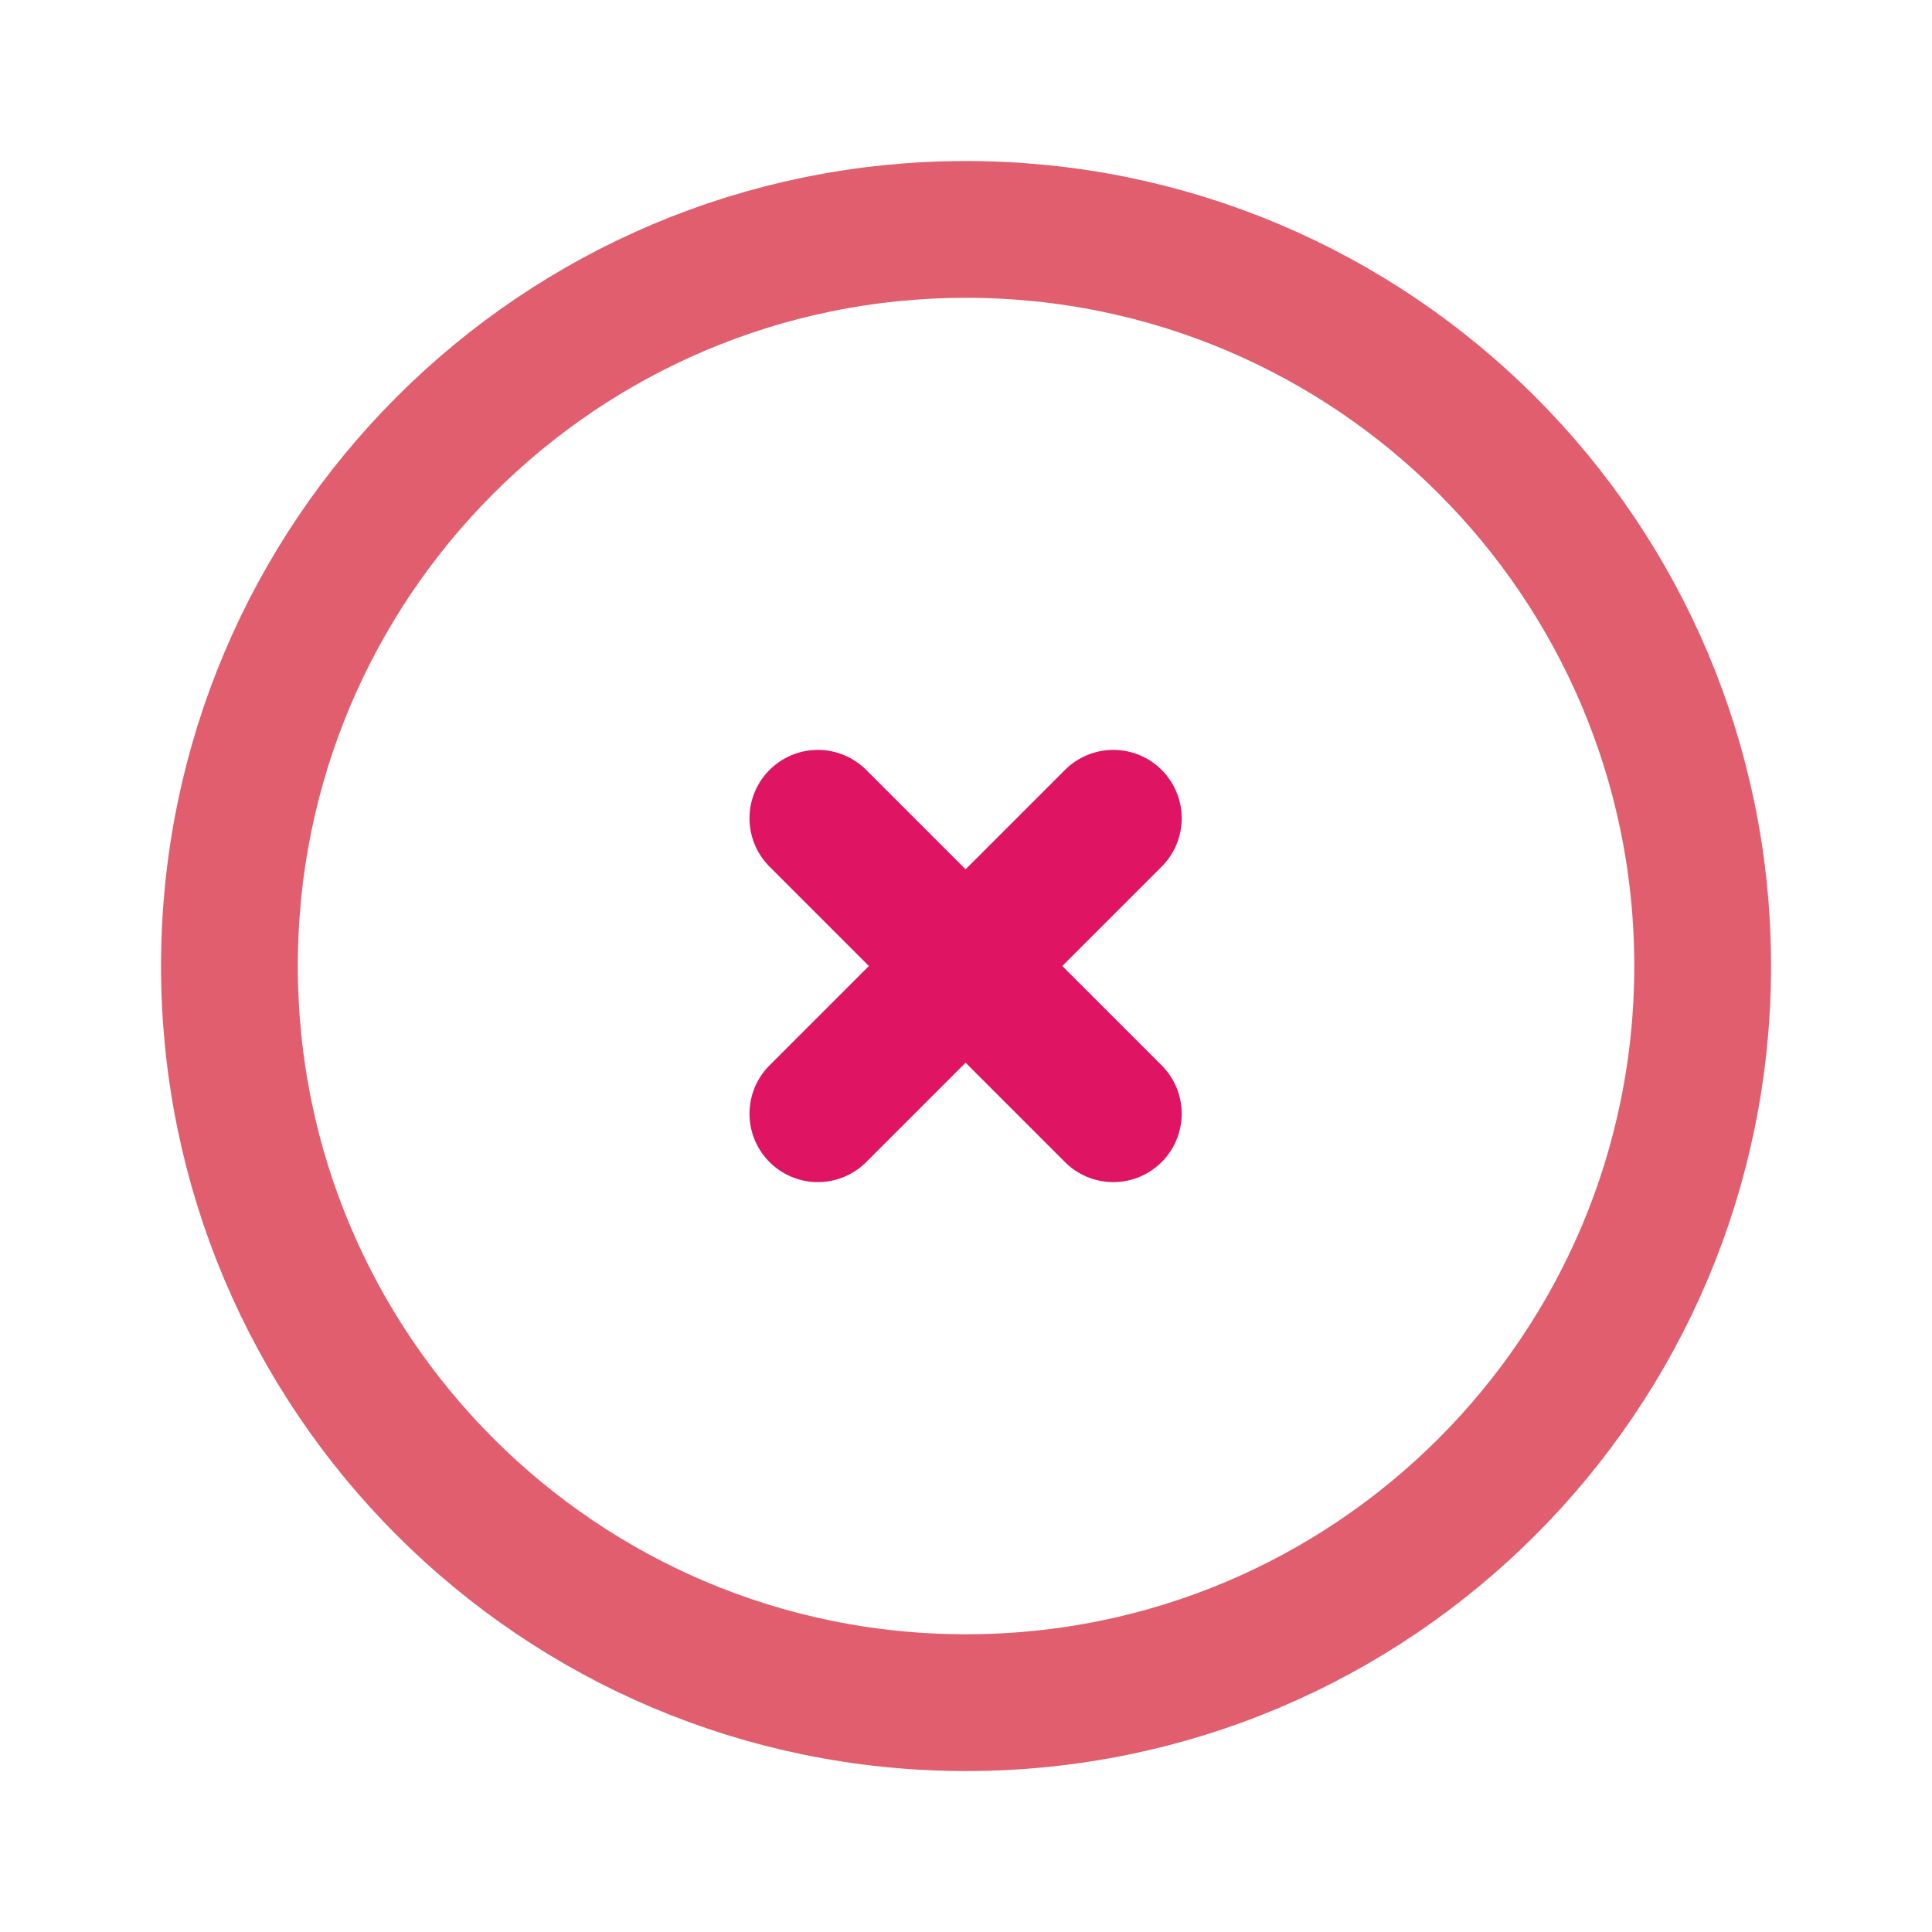
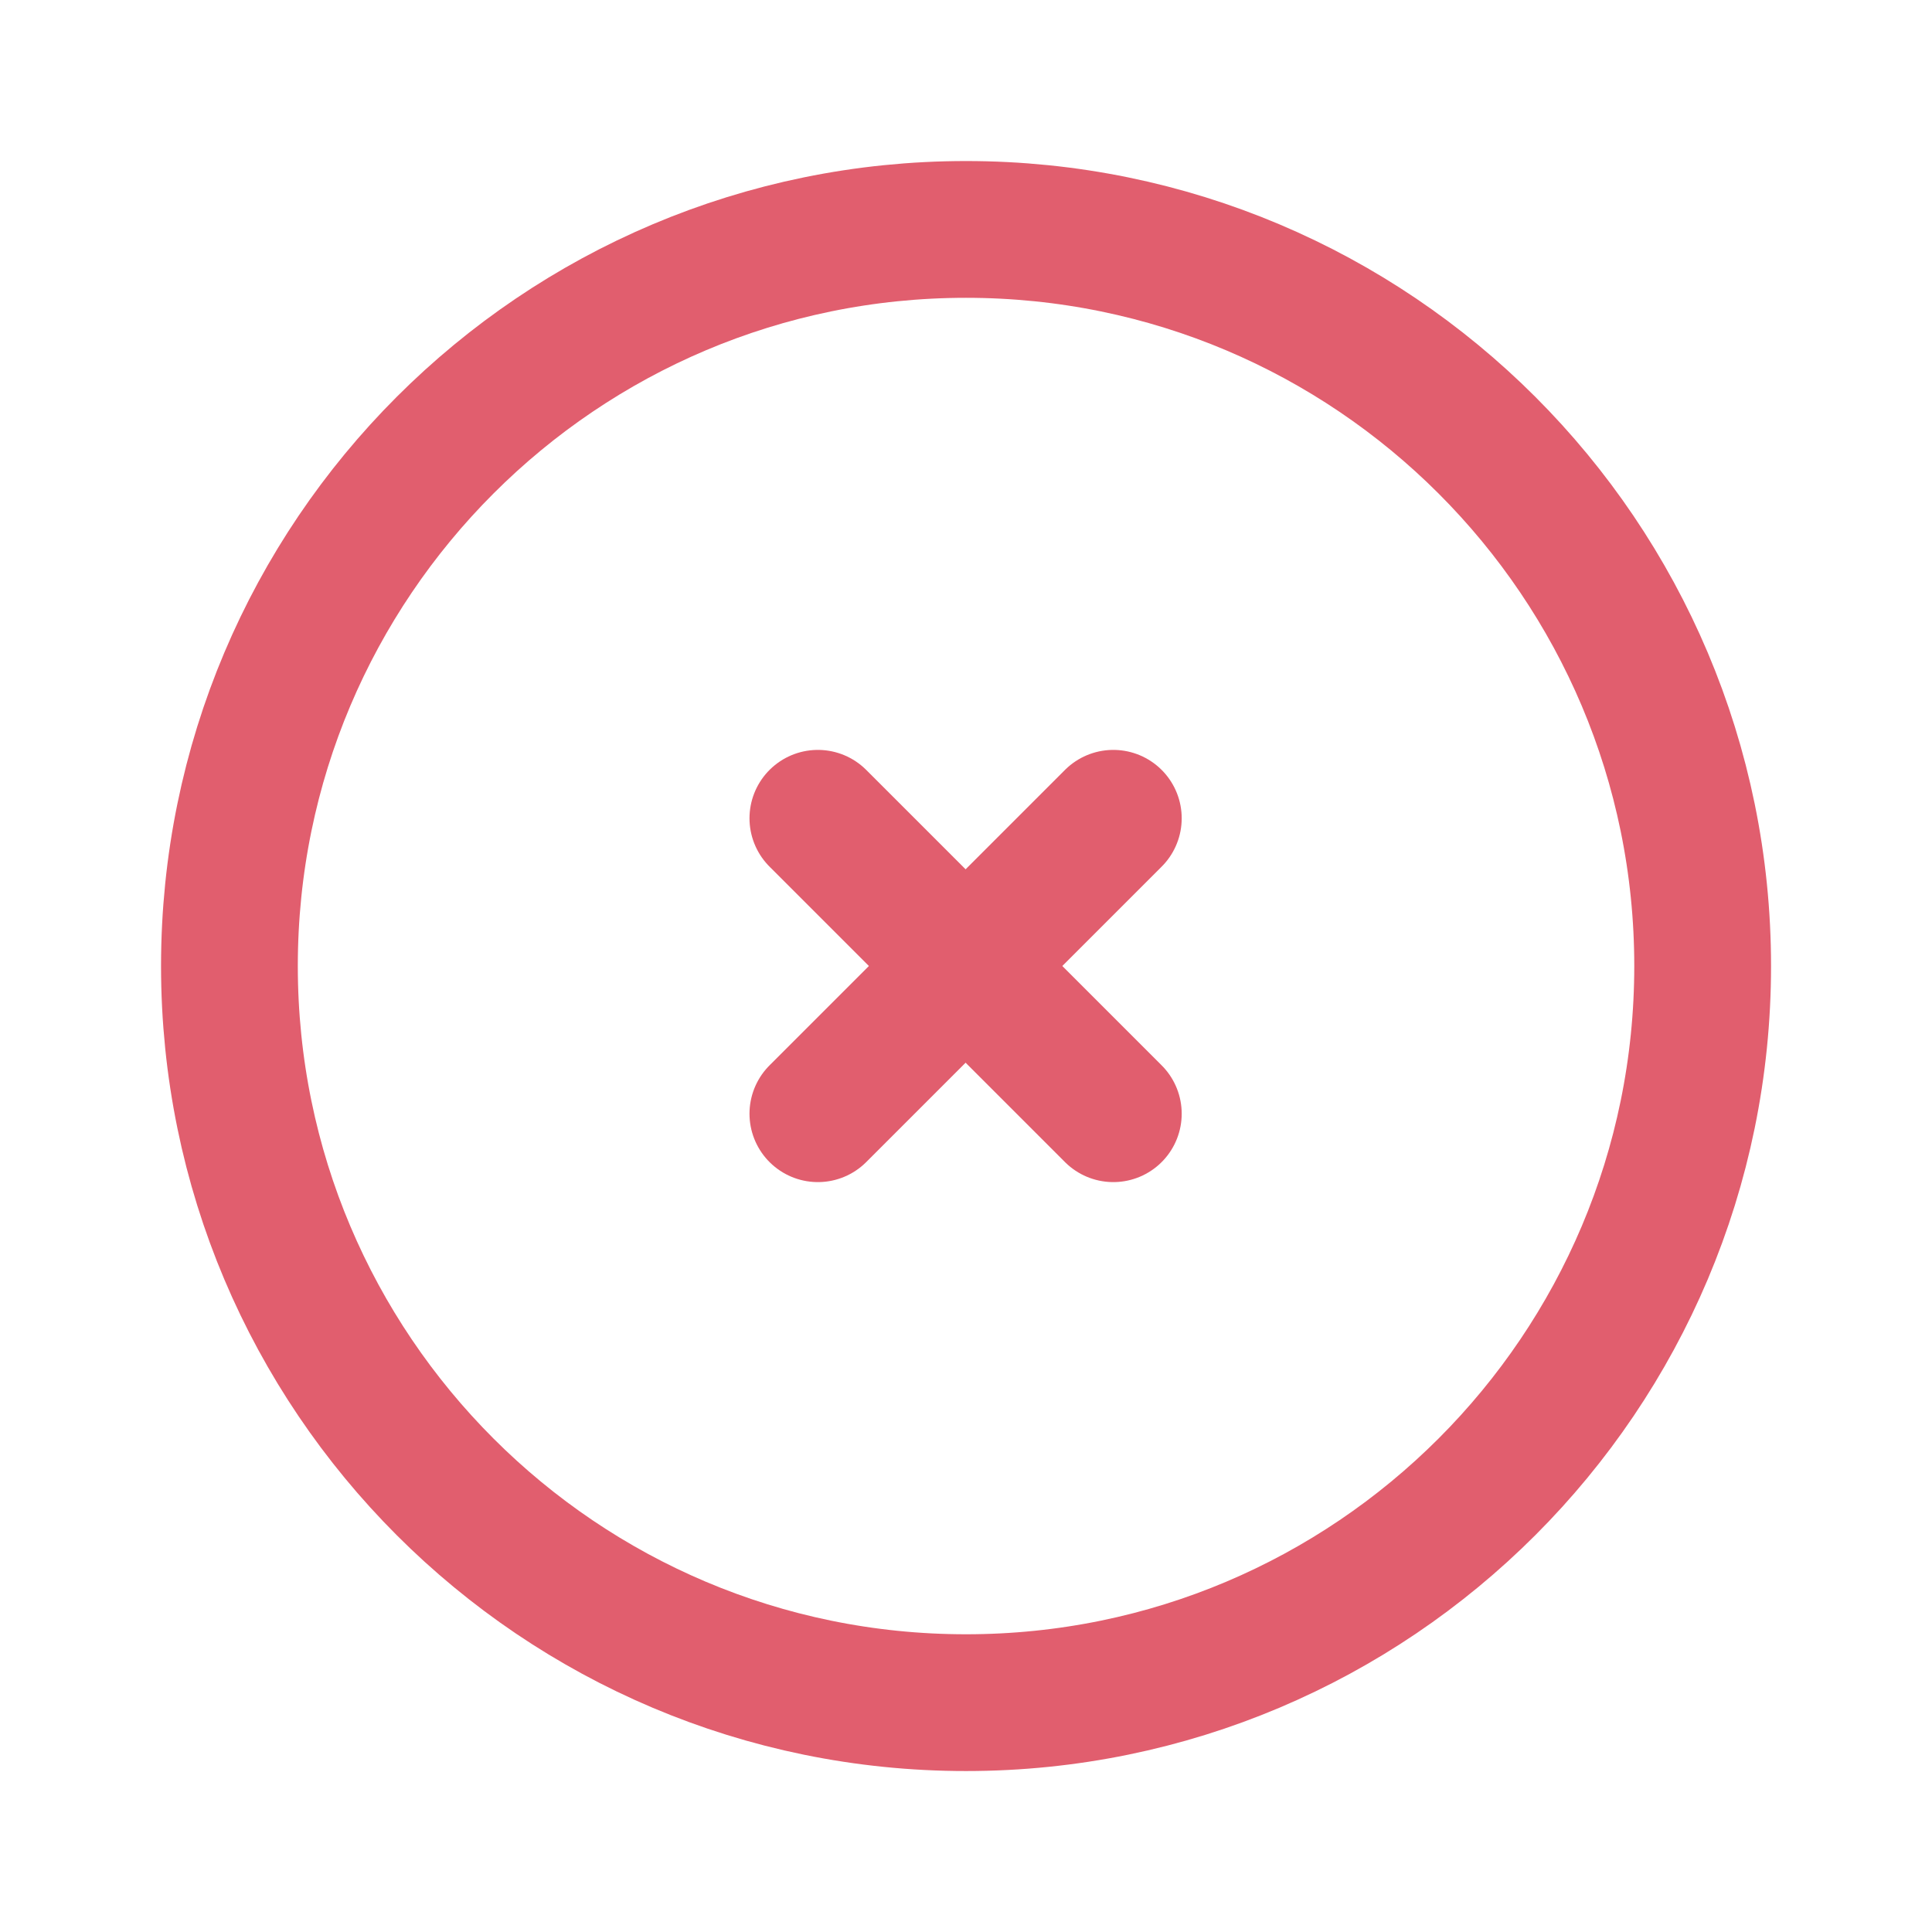
<svg xmlns="http://www.w3.org/2000/svg" width="800px" height="800px" viewBox="0 0 24 24" fill="none">
  <path d="M12 2.85C17.054 2.85 21.151 6.946 21.151 12C21.151 17.054 17.054 21.151 12 21.151C6.946 21.151 2.85 17.054 2.85 12C2.85 6.946 6.946 2.85 12 2.85Z" stroke="#e15e6e" stroke-width="1.699" />
-   <path d="M10.16 10.165L13.83 13.835" stroke="#DF1463" stroke-width="1.699" stroke-linecap="round" />
-   <path d="M13.83 10.165L10.16 13.835" stroke="#DF1463" stroke-width="1.699" stroke-linecap="round" />
+   <path d="M10.16 10.165L13.83 13.835" stroke="#e15e6e" stroke-width="1.699" stroke-linecap="round" />
+   <path d="M13.83 10.165L10.16 13.835" stroke="#e15e6e" stroke-width="1.699" stroke-linecap="round" />
</svg>
